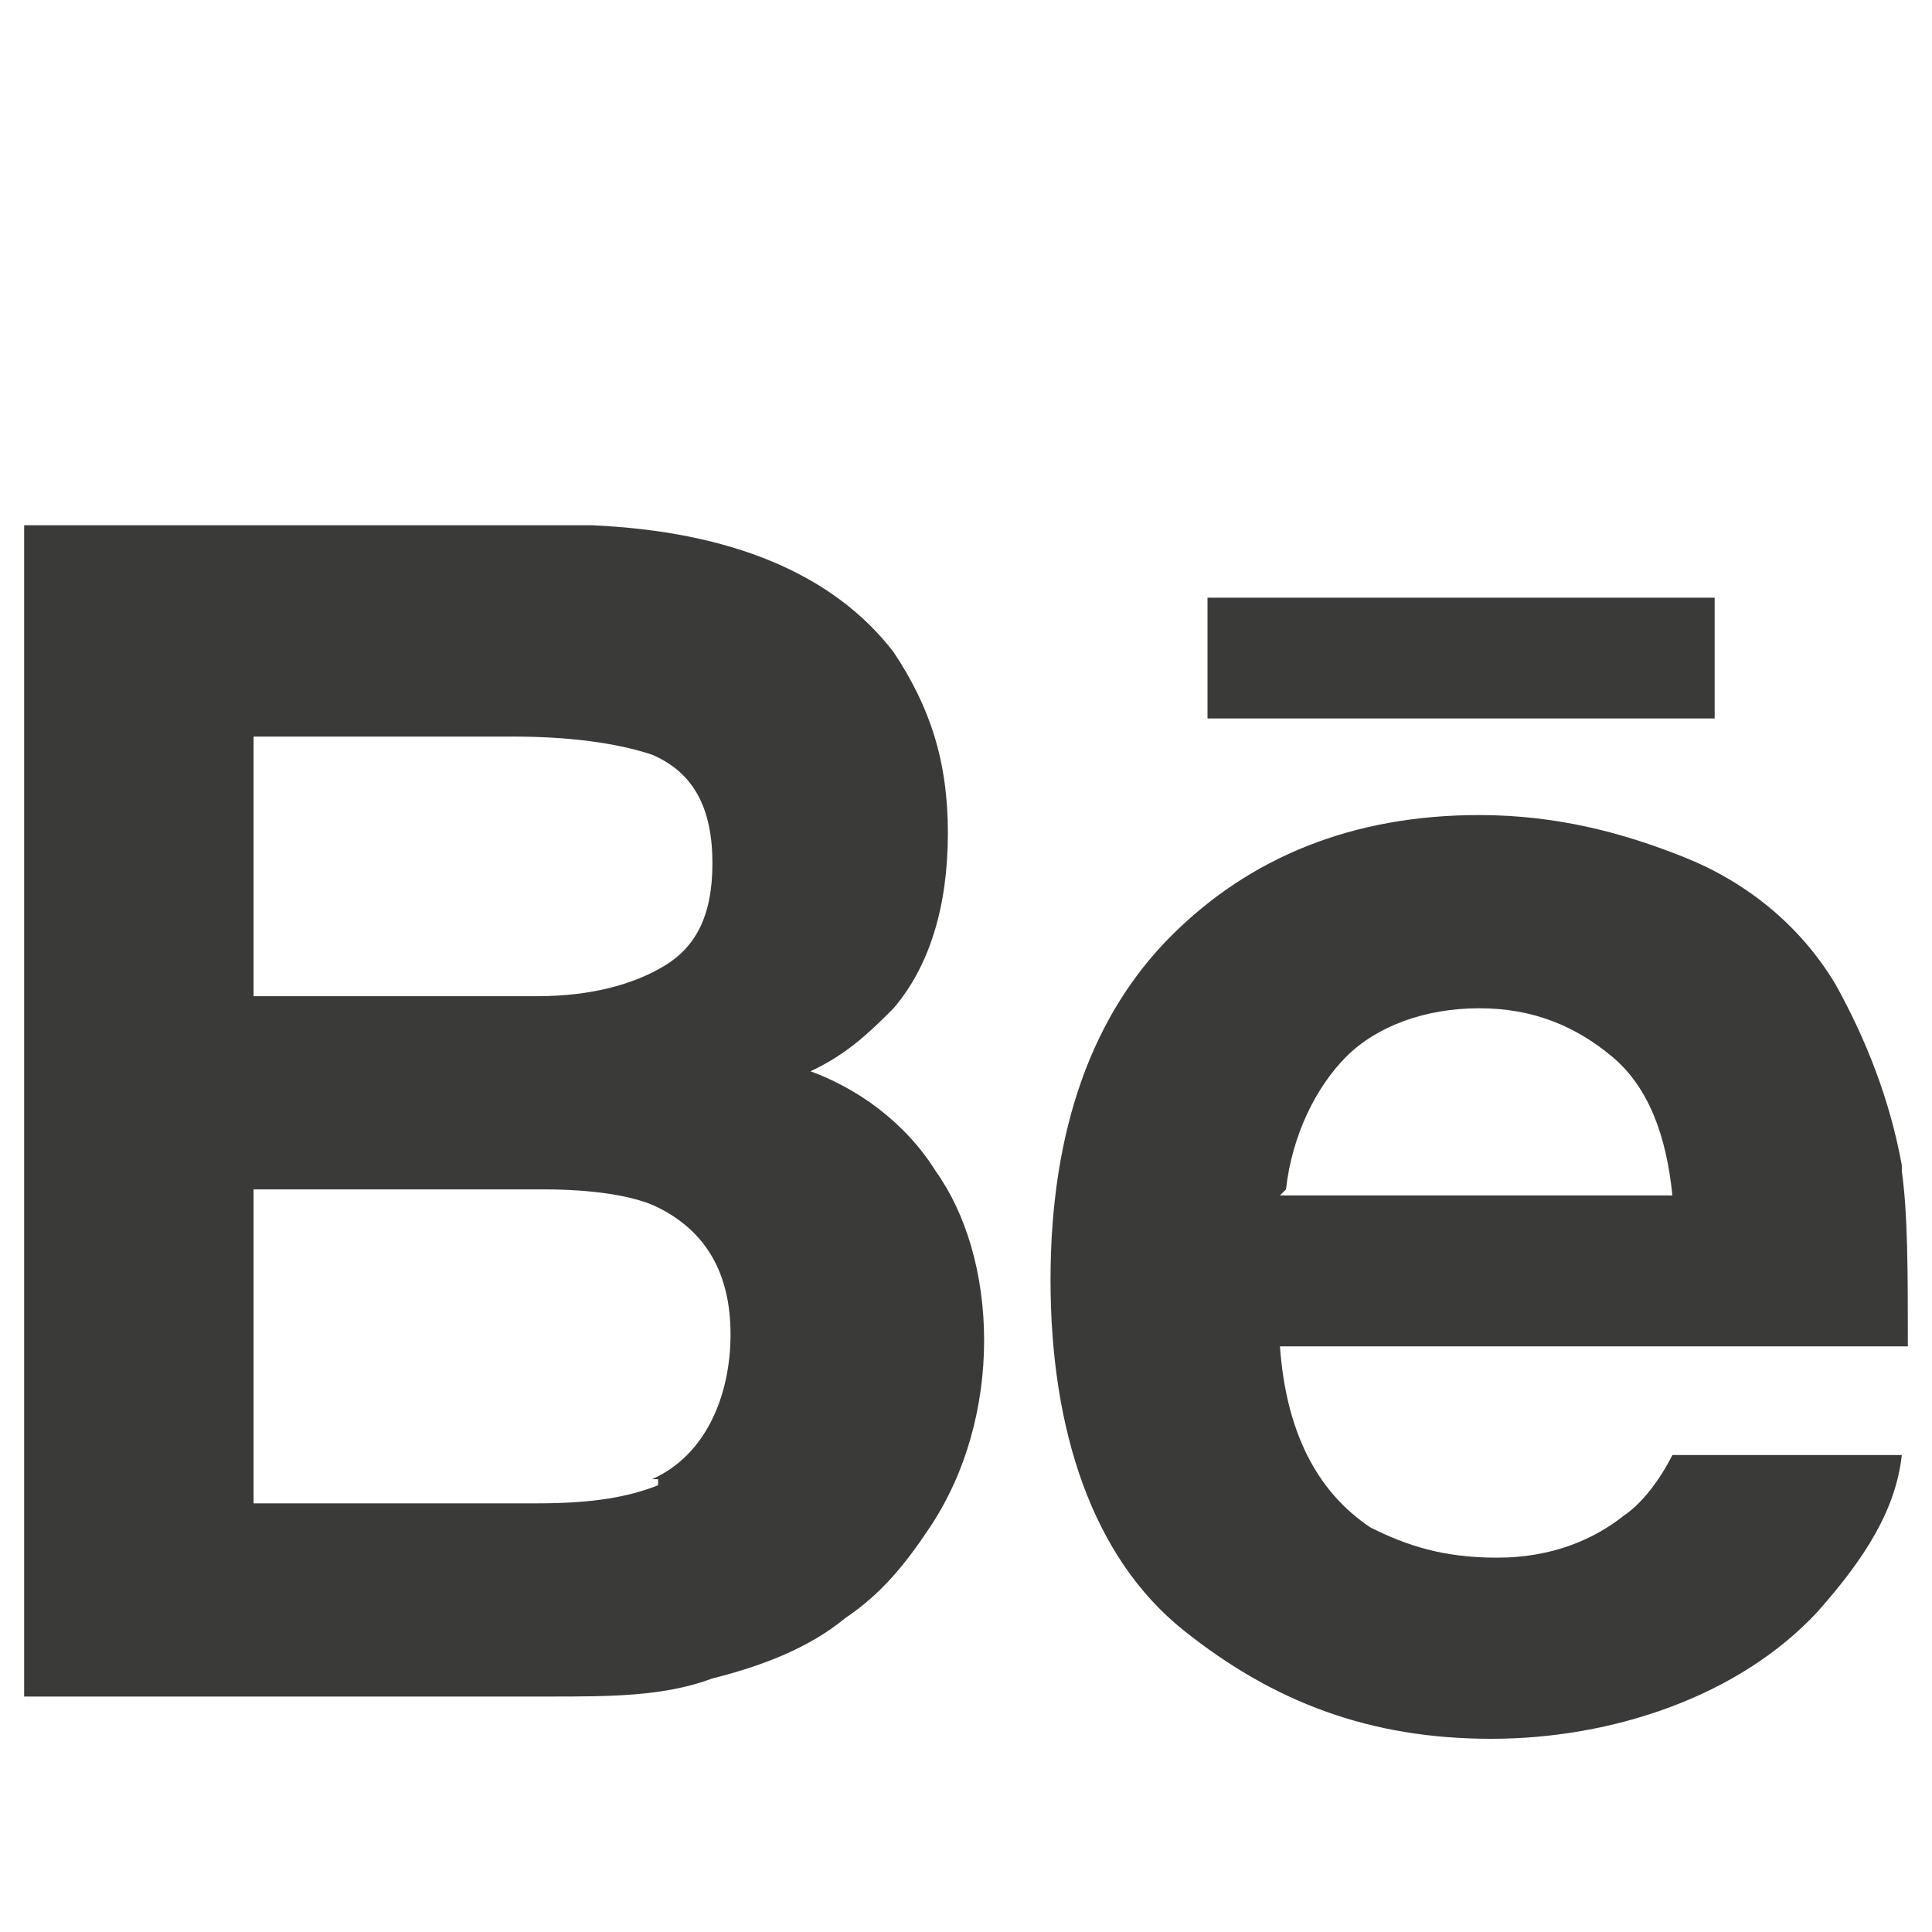
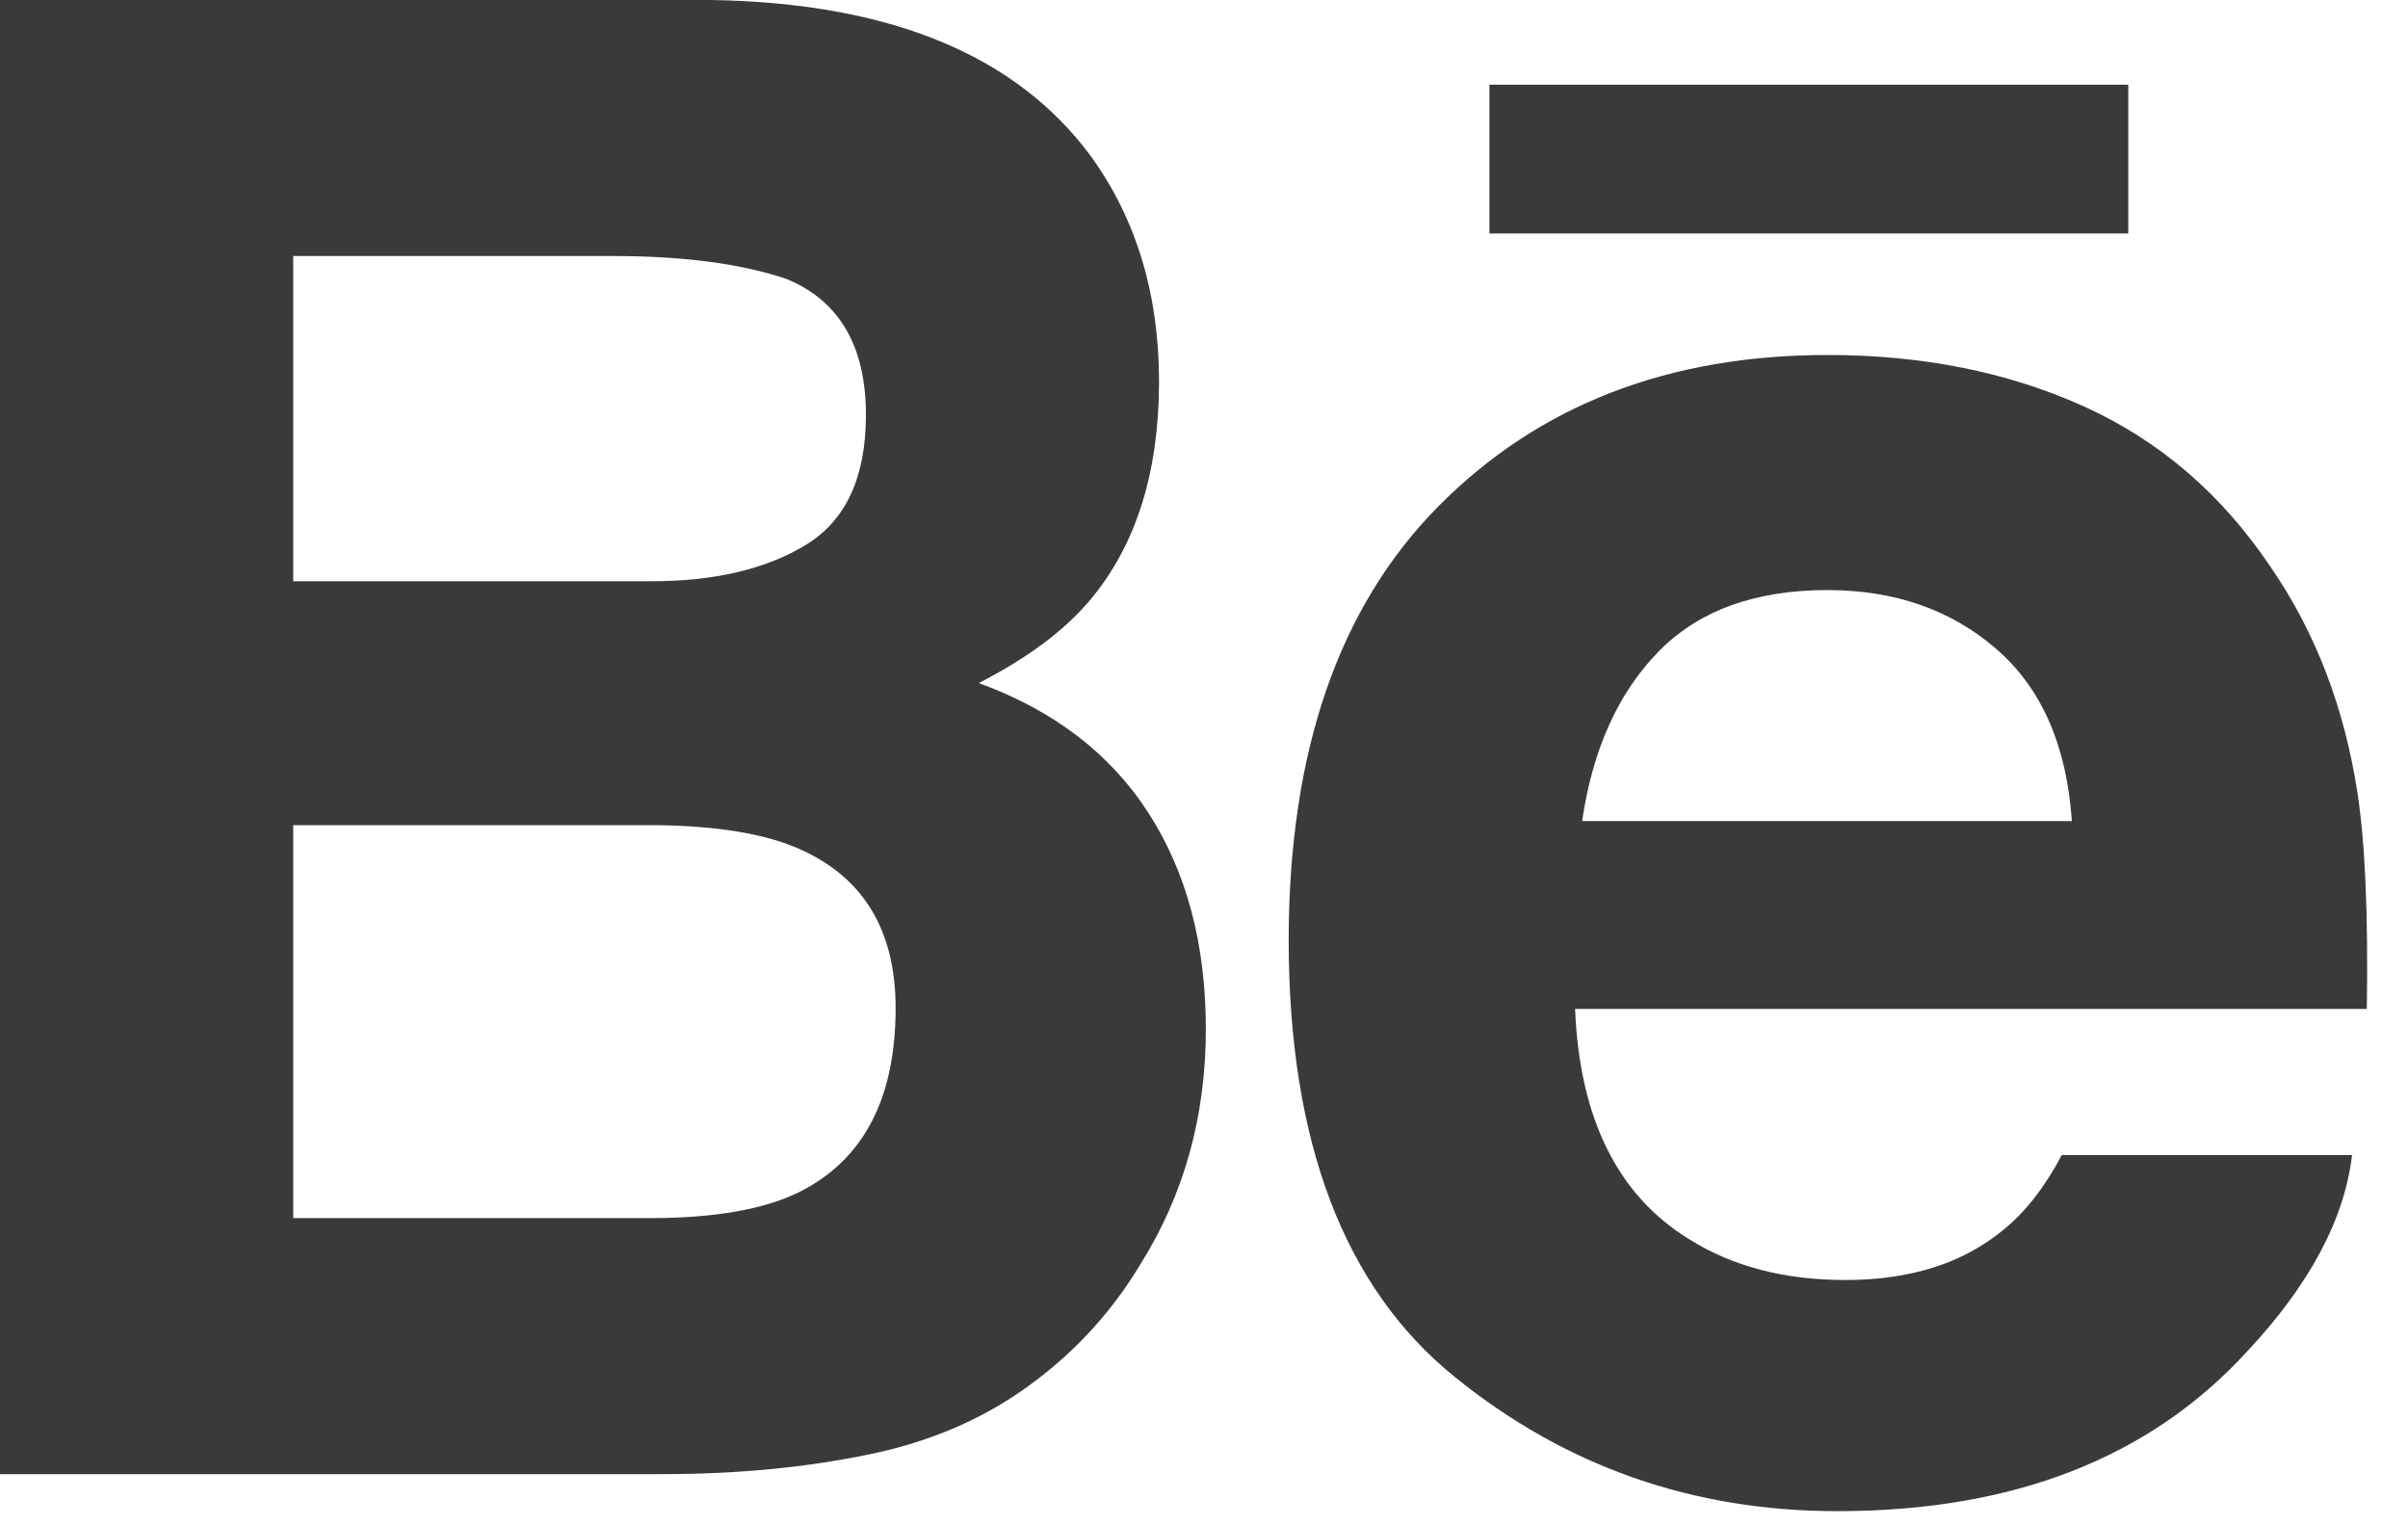
- <svg xmlns="http://www.w3.org/2000/svg" id="Layer_1" data-name="Layer 1" width="11.29mm" height="11.29mm" viewBox="0 0 32 32">
-   <path d="M13.3,17.8c.7-.3,1.1-.7,1.5-1.1.6-.7.9-1.7.9-2.9s-.3-2.1-.9-3c-1-1.3-2.7-2-5-2.1H.4v19.4h8.7c1,0,1.9,0,2.7-.3.8-.2,1.6-.5,2.2-1,.6-.4,1-.9,1.4-1.5.6-.9.9-2,.9-3.1s-.3-2.1-.8-2.8c-.5-.8-1.3-1.4-2.2-1.7h0v.1ZM4.3,12.2h4.2c.9,0,1.7.1,2.3.3.7.3,1,.9,1,1.8s-.3,1.4-.8,1.7c-.5.3-1.2.5-2.1.5h-4.7v-4.3h.1ZM10.9,24.6c-.5.2-1.1.3-2,.3h-4.7v-5.2h4.8c.8,0,1.5.1,1.9.3.8.4,1.2,1.1,1.2,2.1s-.4,2-1.3,2.4h.1v.1Z" fill="#3A3A39" />
-   <path d="M31.5,19.3c-.2-1.1-.6-2.1-1.1-3-.6-1-1.5-1.7-2.5-2.1-1-.4-2.1-.7-3.4-.7-2.1,0-3.8.7-5.1,2-1.3,1.3-2,3.2-2,5.7s.7,4.6,2.2,5.8,3.1,1.8,5.1,1.8,4.1-.7,5.4-2.1c.8-.9,1.3-1.7,1.4-2.6h-3.8c-.2.4-.5.8-.8,1-.5.4-1.2.7-2.1.7s-1.5-.2-2.1-.5c-.9-.6-1.4-1.6-1.5-3h10.4c0-1.2,0-2.2-.1-2.9h0v-.1ZM21.3,19.7c.1-.9.5-1.7,1-2.2s1.3-.8,2.2-.8,1.6.3,2.2.8.9,1.3,1,2.3h-6.5l.1-.1Z" fill="#3A3A39" />
-   <rect x="20" y="9.9" width="8.4" height="2" fill="#3A3A39" />
+ <svg xmlns="http://www.w3.org/2000/svg" width="30" height="19" viewBox="0 0 30 19" fill="none">
+   <path d="M10.841 18.113C11.636 17.948 12.325 17.641 12.911 17.191C13.432 16.798 13.872 16.308 14.208 15.747C14.751 14.882 15.023 13.906 15.023 12.818C15.023 11.764 14.785 10.867 14.309 10.128C13.834 9.389 13.129 8.849 12.194 8.508C12.809 8.193 13.274 7.844 13.591 7.462C14.156 6.782 14.438 5.881 14.44 4.758C14.44 3.67 14.159 2.736 13.597 1.955C12.666 0.685 11.084 0.034 8.851 0H0V18.362H8.253C9.183 18.362 10.046 18.279 10.841 18.113ZM3.653 3.189H7.639C8.516 3.189 9.238 3.285 9.803 3.476C10.46 3.749 10.788 4.314 10.788 5.17C10.788 5.942 10.54 6.481 10.043 6.785C9.546 7.089 8.9 7.241 8.106 7.24H3.653V3.189ZM3.653 15.173V10.278H8.161C8.948 10.286 9.557 10.389 9.991 10.589C10.769 10.946 11.158 11.602 11.158 12.556C11.158 13.686 10.757 14.45 9.954 14.85C9.515 15.066 8.892 15.173 8.1 15.173H3.653Z" fill="#3A3A39" />
+   <path d="M18.124 17.151C19.502 18.267 21.092 18.824 22.894 18.823C25.079 18.823 26.777 18.162 27.989 16.841C28.77 16.009 29.208 15.191 29.303 14.387H25.687C25.477 14.785 25.234 15.096 24.958 15.32C24.454 15.736 23.798 15.944 22.992 15.944C22.231 15.944 21.58 15.774 21.04 15.433C20.151 14.885 19.679 13.929 19.623 12.567H29.487C29.505 11.395 29.466 10.497 29.37 9.873C29.206 8.808 28.846 7.873 28.291 7.066C27.677 6.151 26.897 5.482 25.95 5.057C25.007 4.633 23.945 4.421 22.765 4.422C20.781 4.422 19.167 5.049 17.923 6.304C16.678 7.559 16.056 9.363 16.055 11.714C16.057 14.225 16.746 16.038 18.124 17.151ZM20.654 8.125C21.155 7.608 21.86 7.35 22.767 7.35C23.603 7.35 24.303 7.593 24.868 8.081C25.433 8.568 25.748 9.284 25.812 10.227H19.711C19.84 9.343 20.154 8.642 20.654 8.125Z" fill="#3A3A39" />
+   <path d="M26.515 1.055H18.556V2.908H26.515V1.055Z" fill="#3A3A39" />
</svg>
